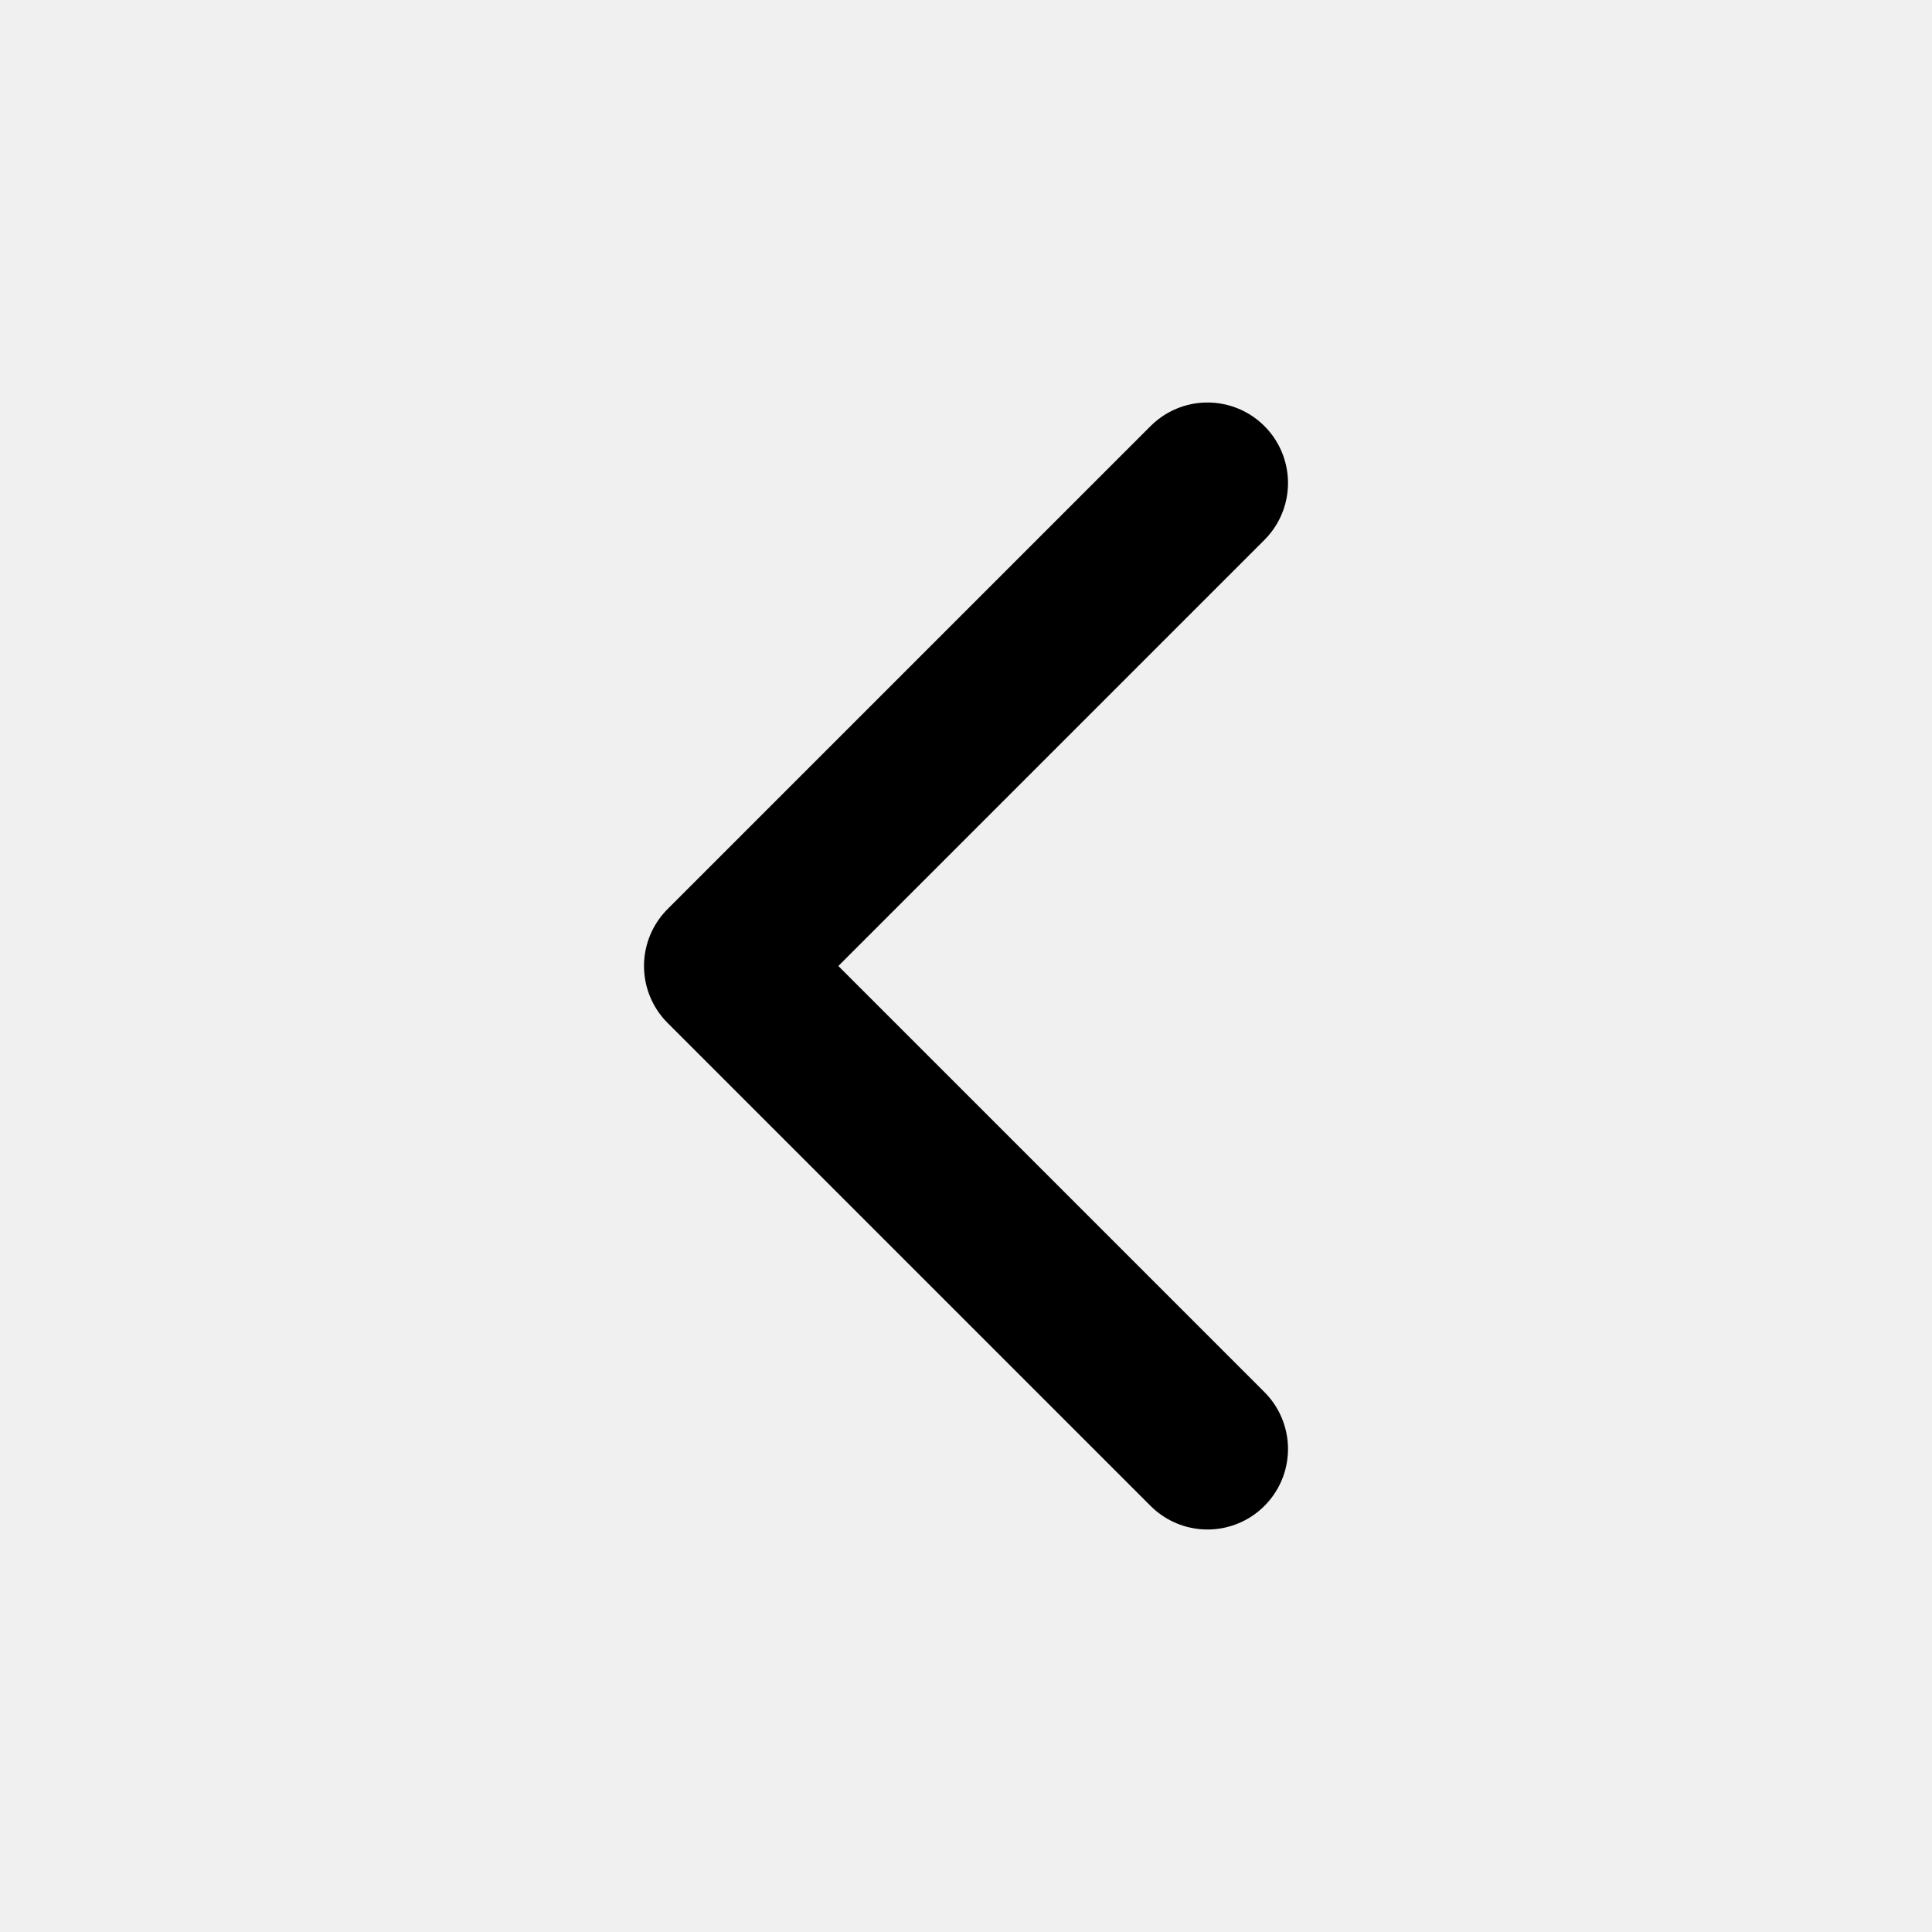
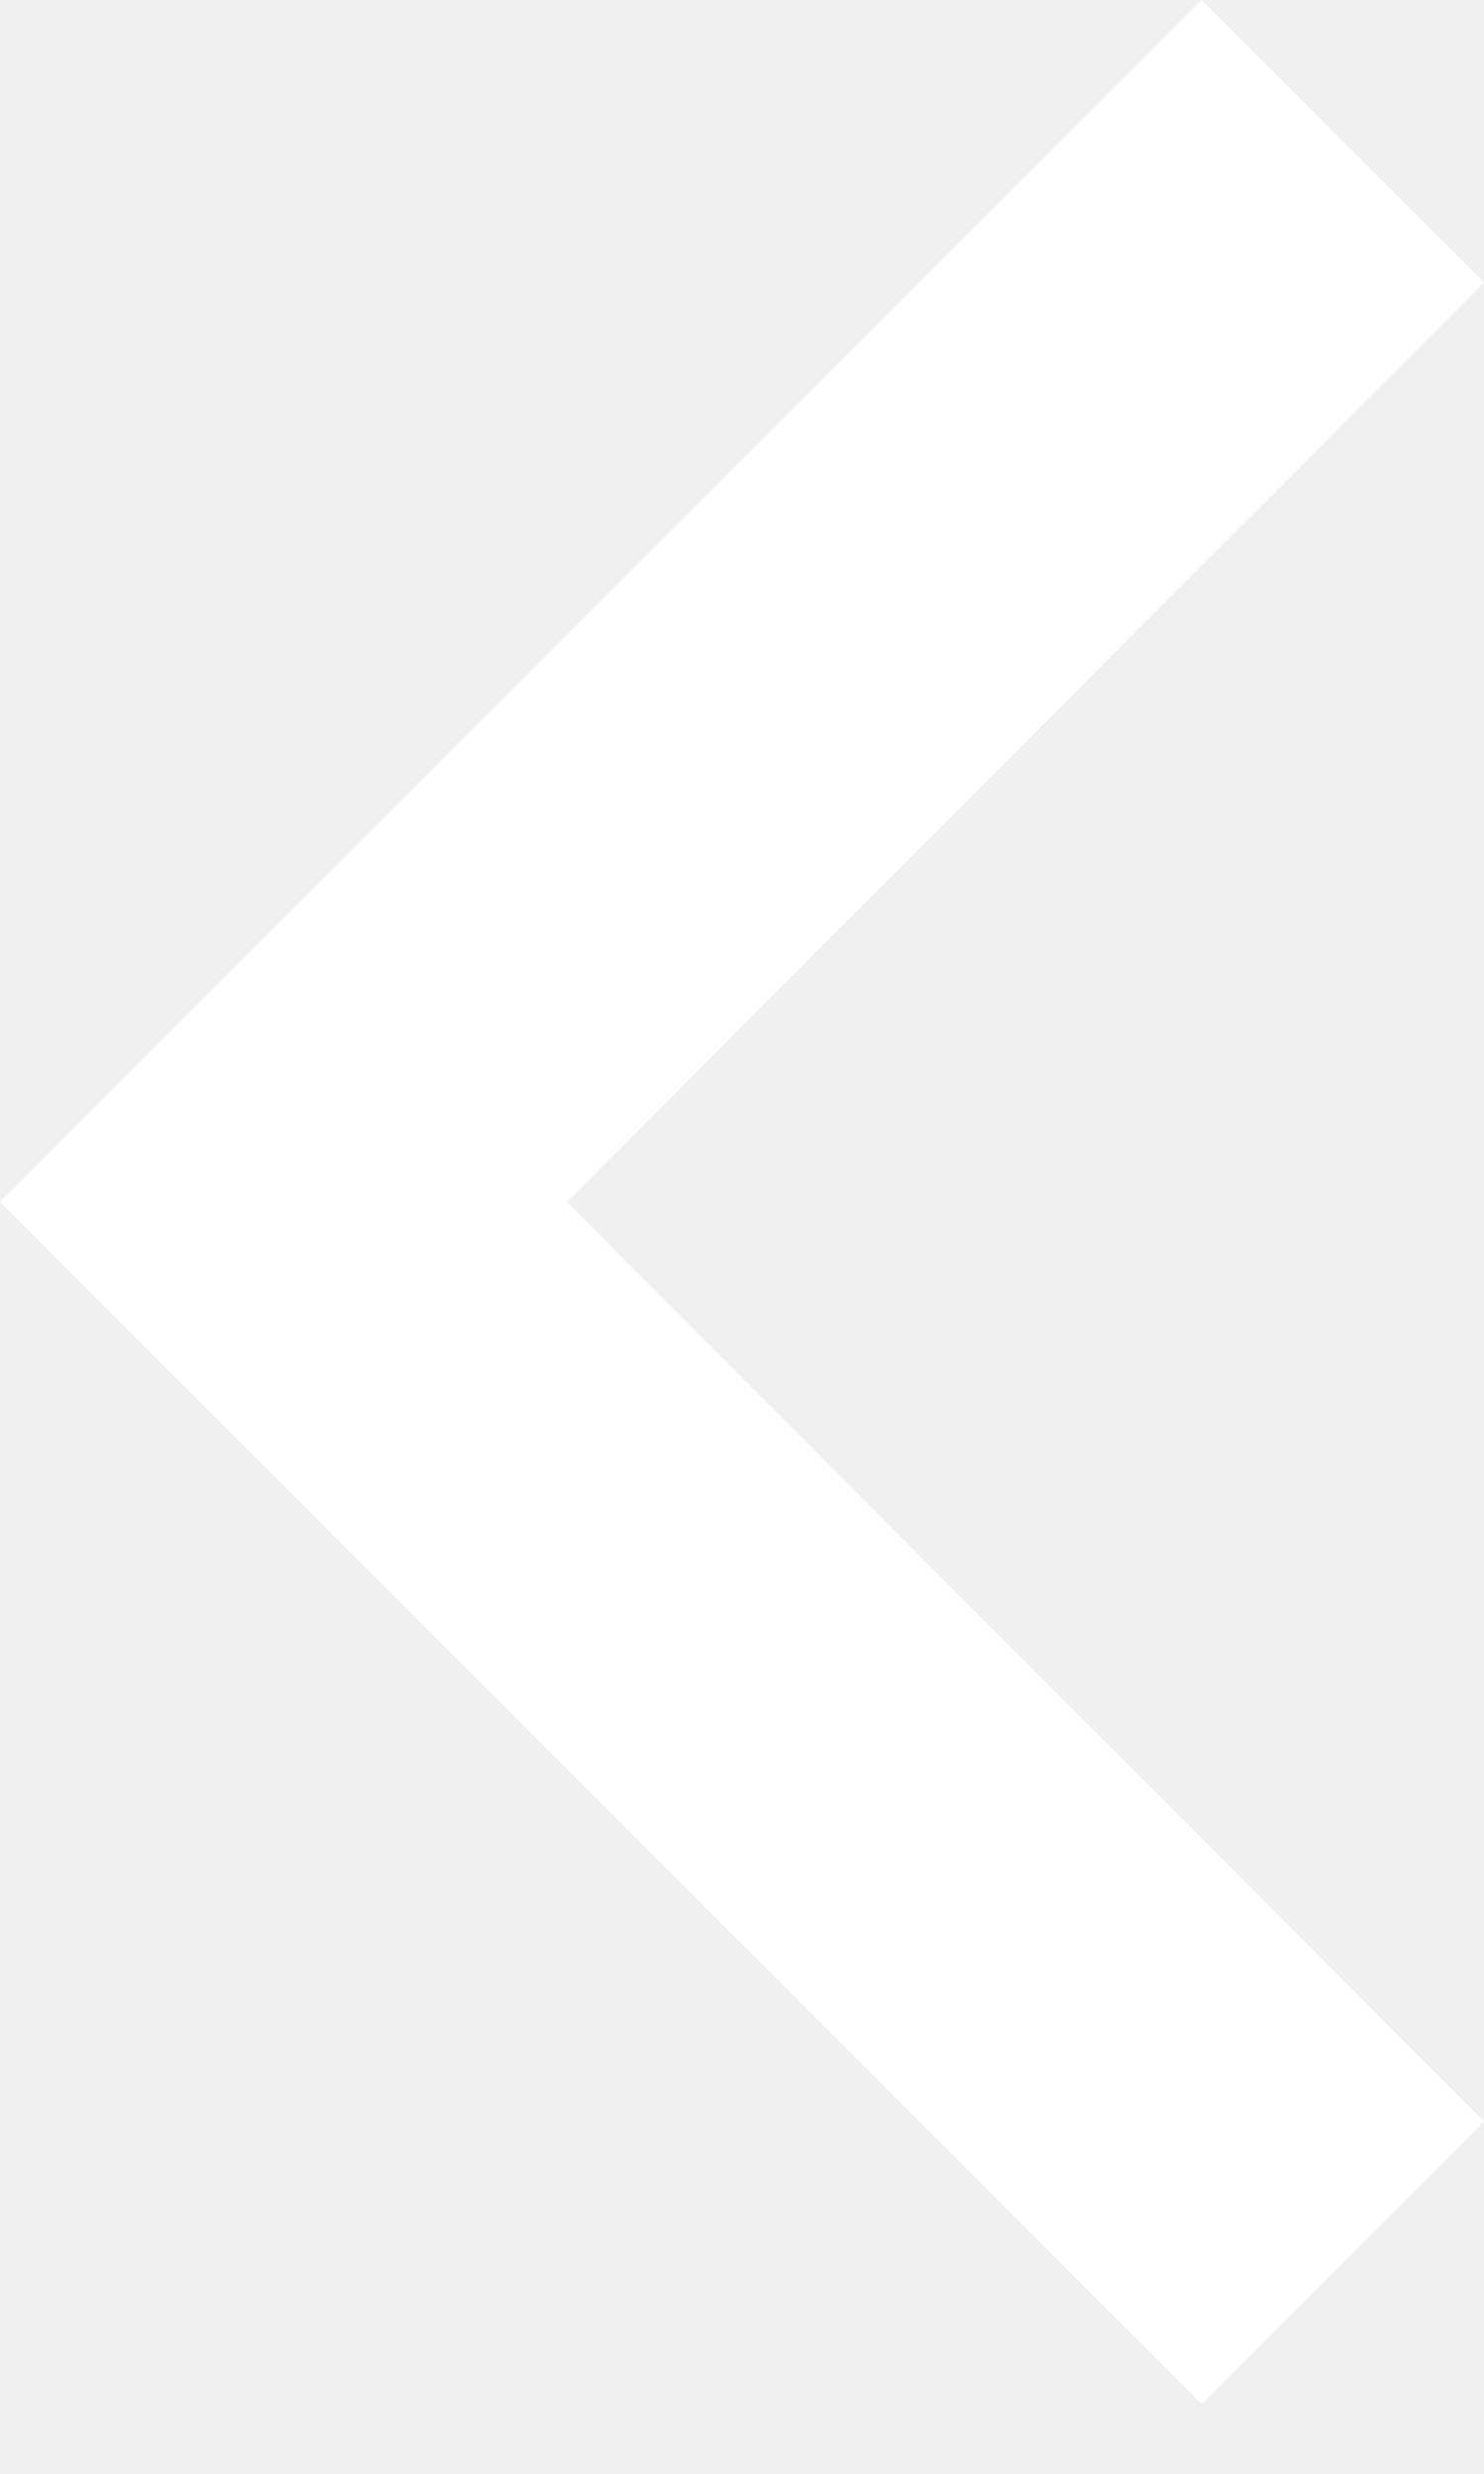
- <svg xmlns="http://www.w3.org/2000/svg" width="24" height="24" viewBox="0 0 24 24" fill="none">
-   <path d="M15 18L9 12L15 6" stroke="black" stroke-width="2" stroke-linecap="round" stroke-linejoin="round" />
+ <svg xmlns="http://www.w3.org/2000/svg" width="15" height="25" viewBox="0 0 15 25" fill="none">
+   <path d="M15 21.437L5.729 12.146L15 2.854L12.146 0L0 12.146L12.146 24.291L15 21.437Z" fill="white" />
</svg>
